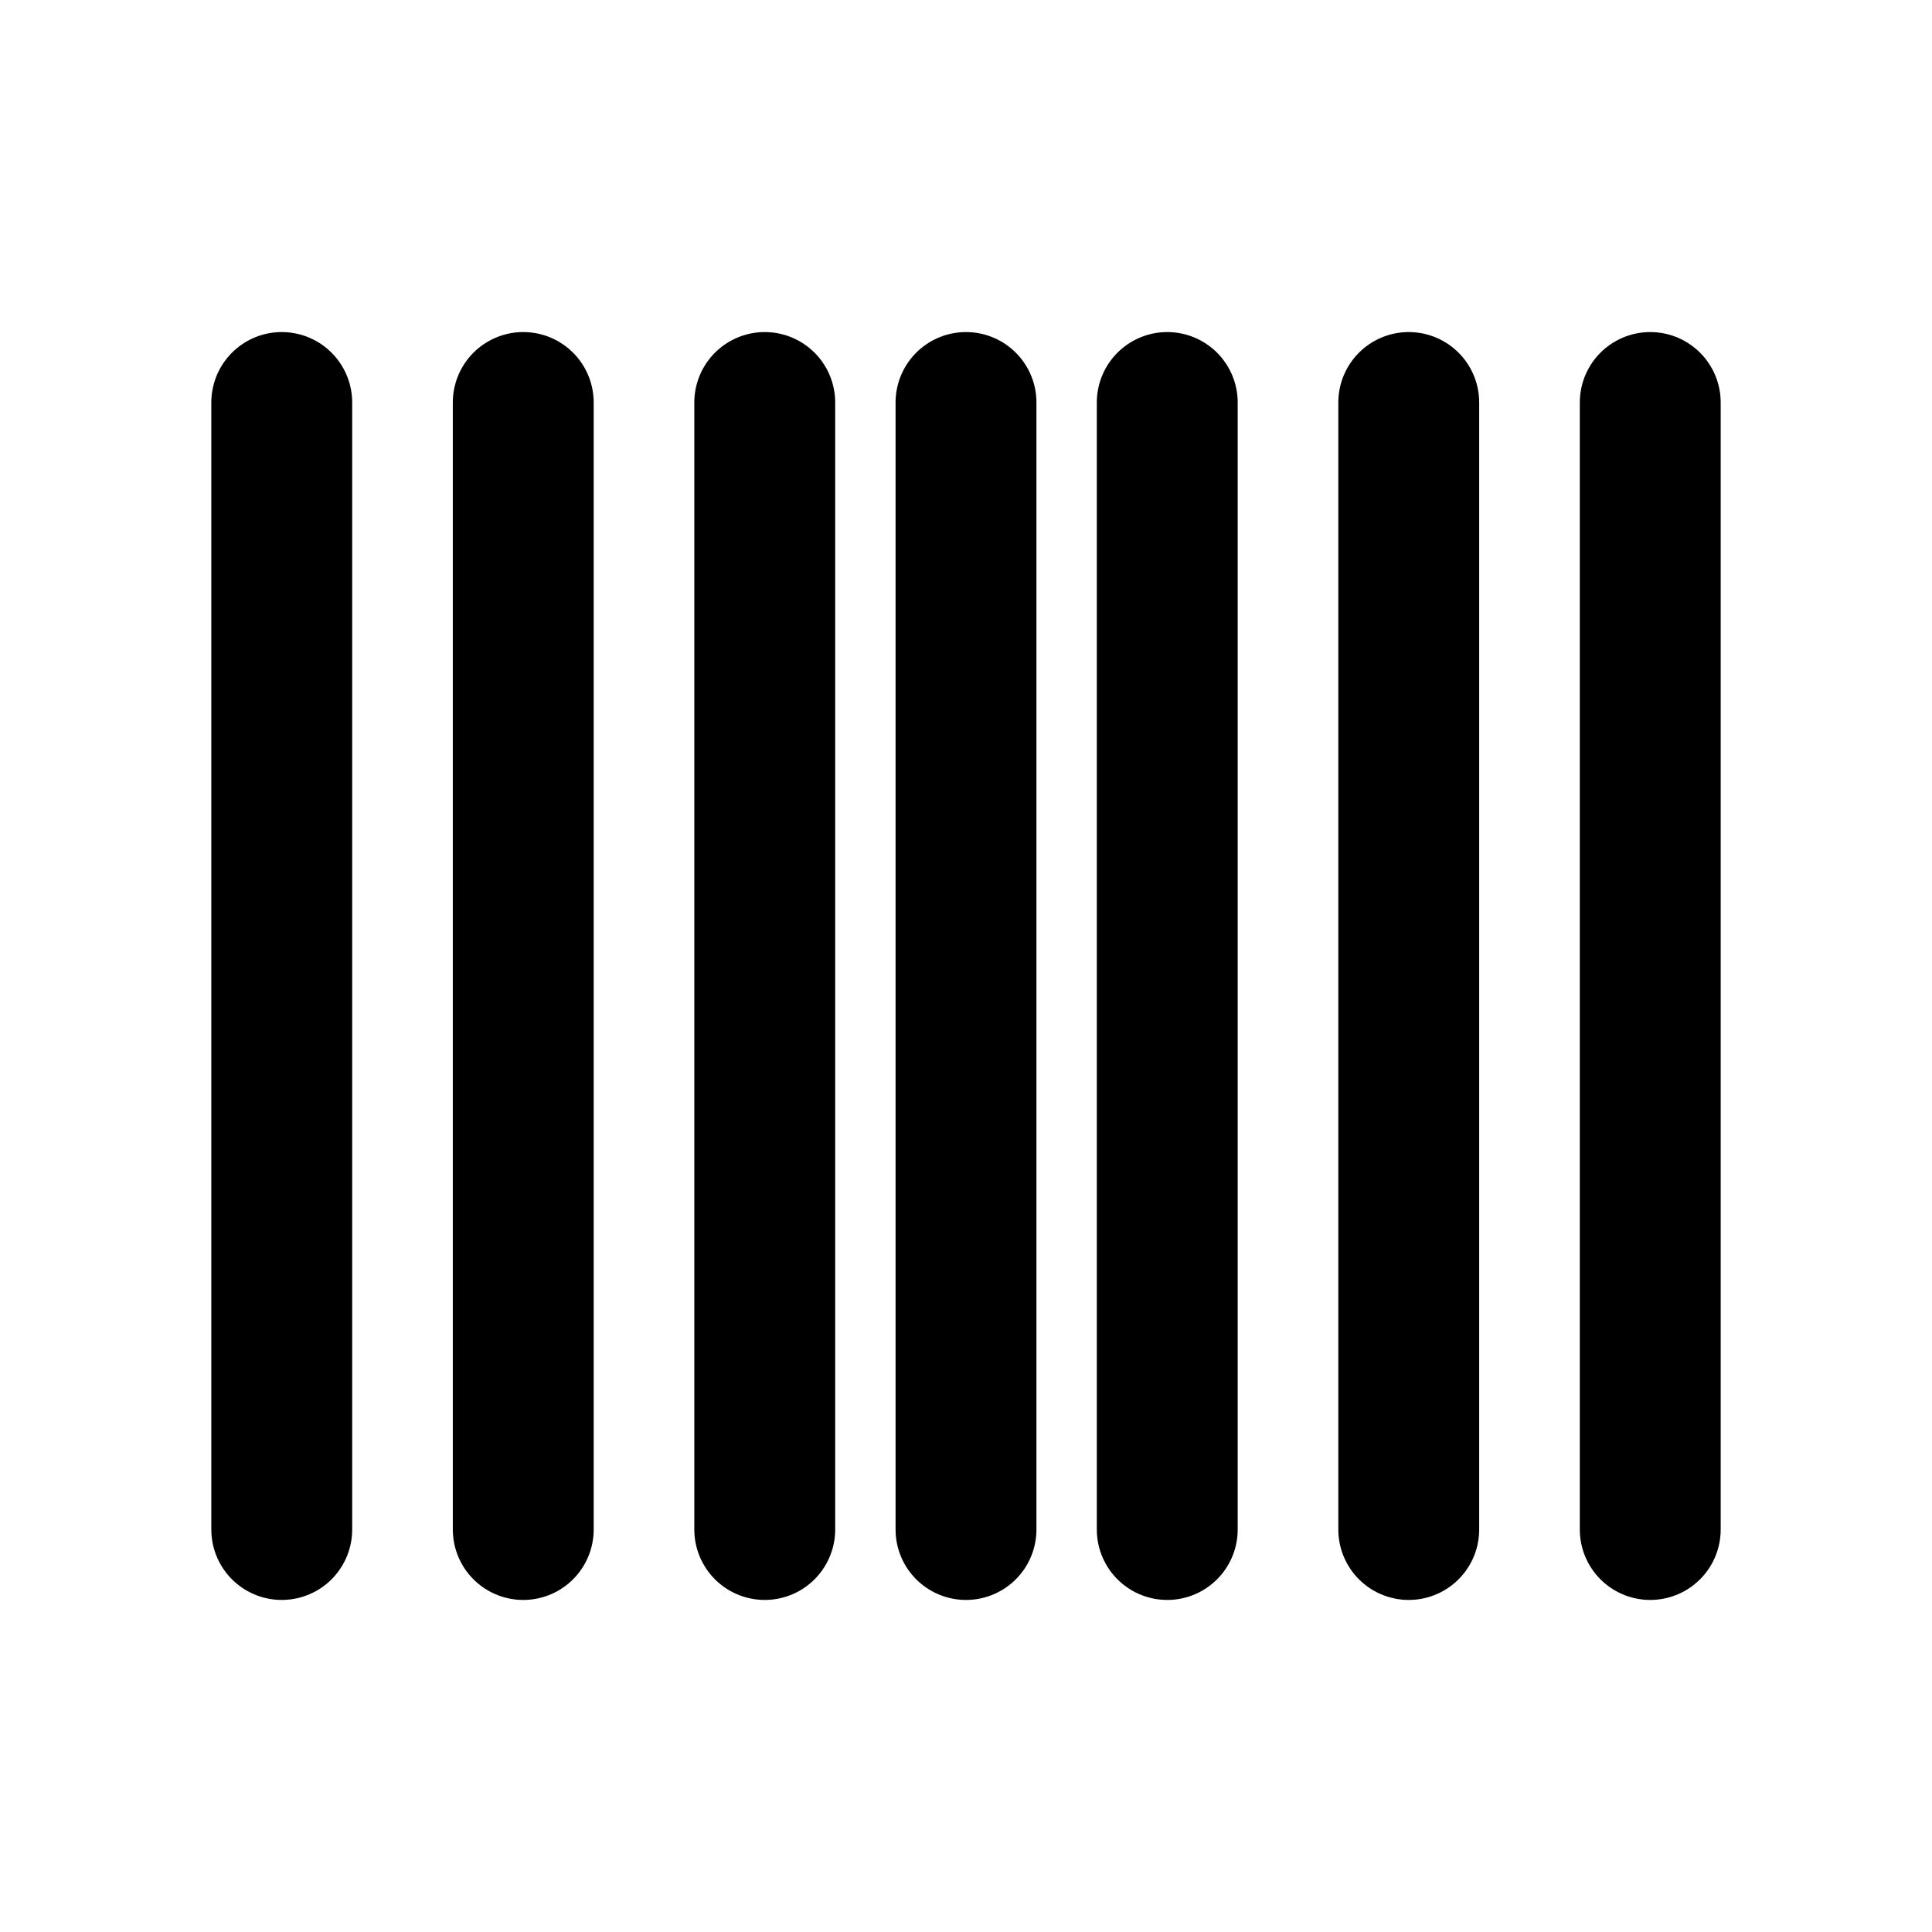
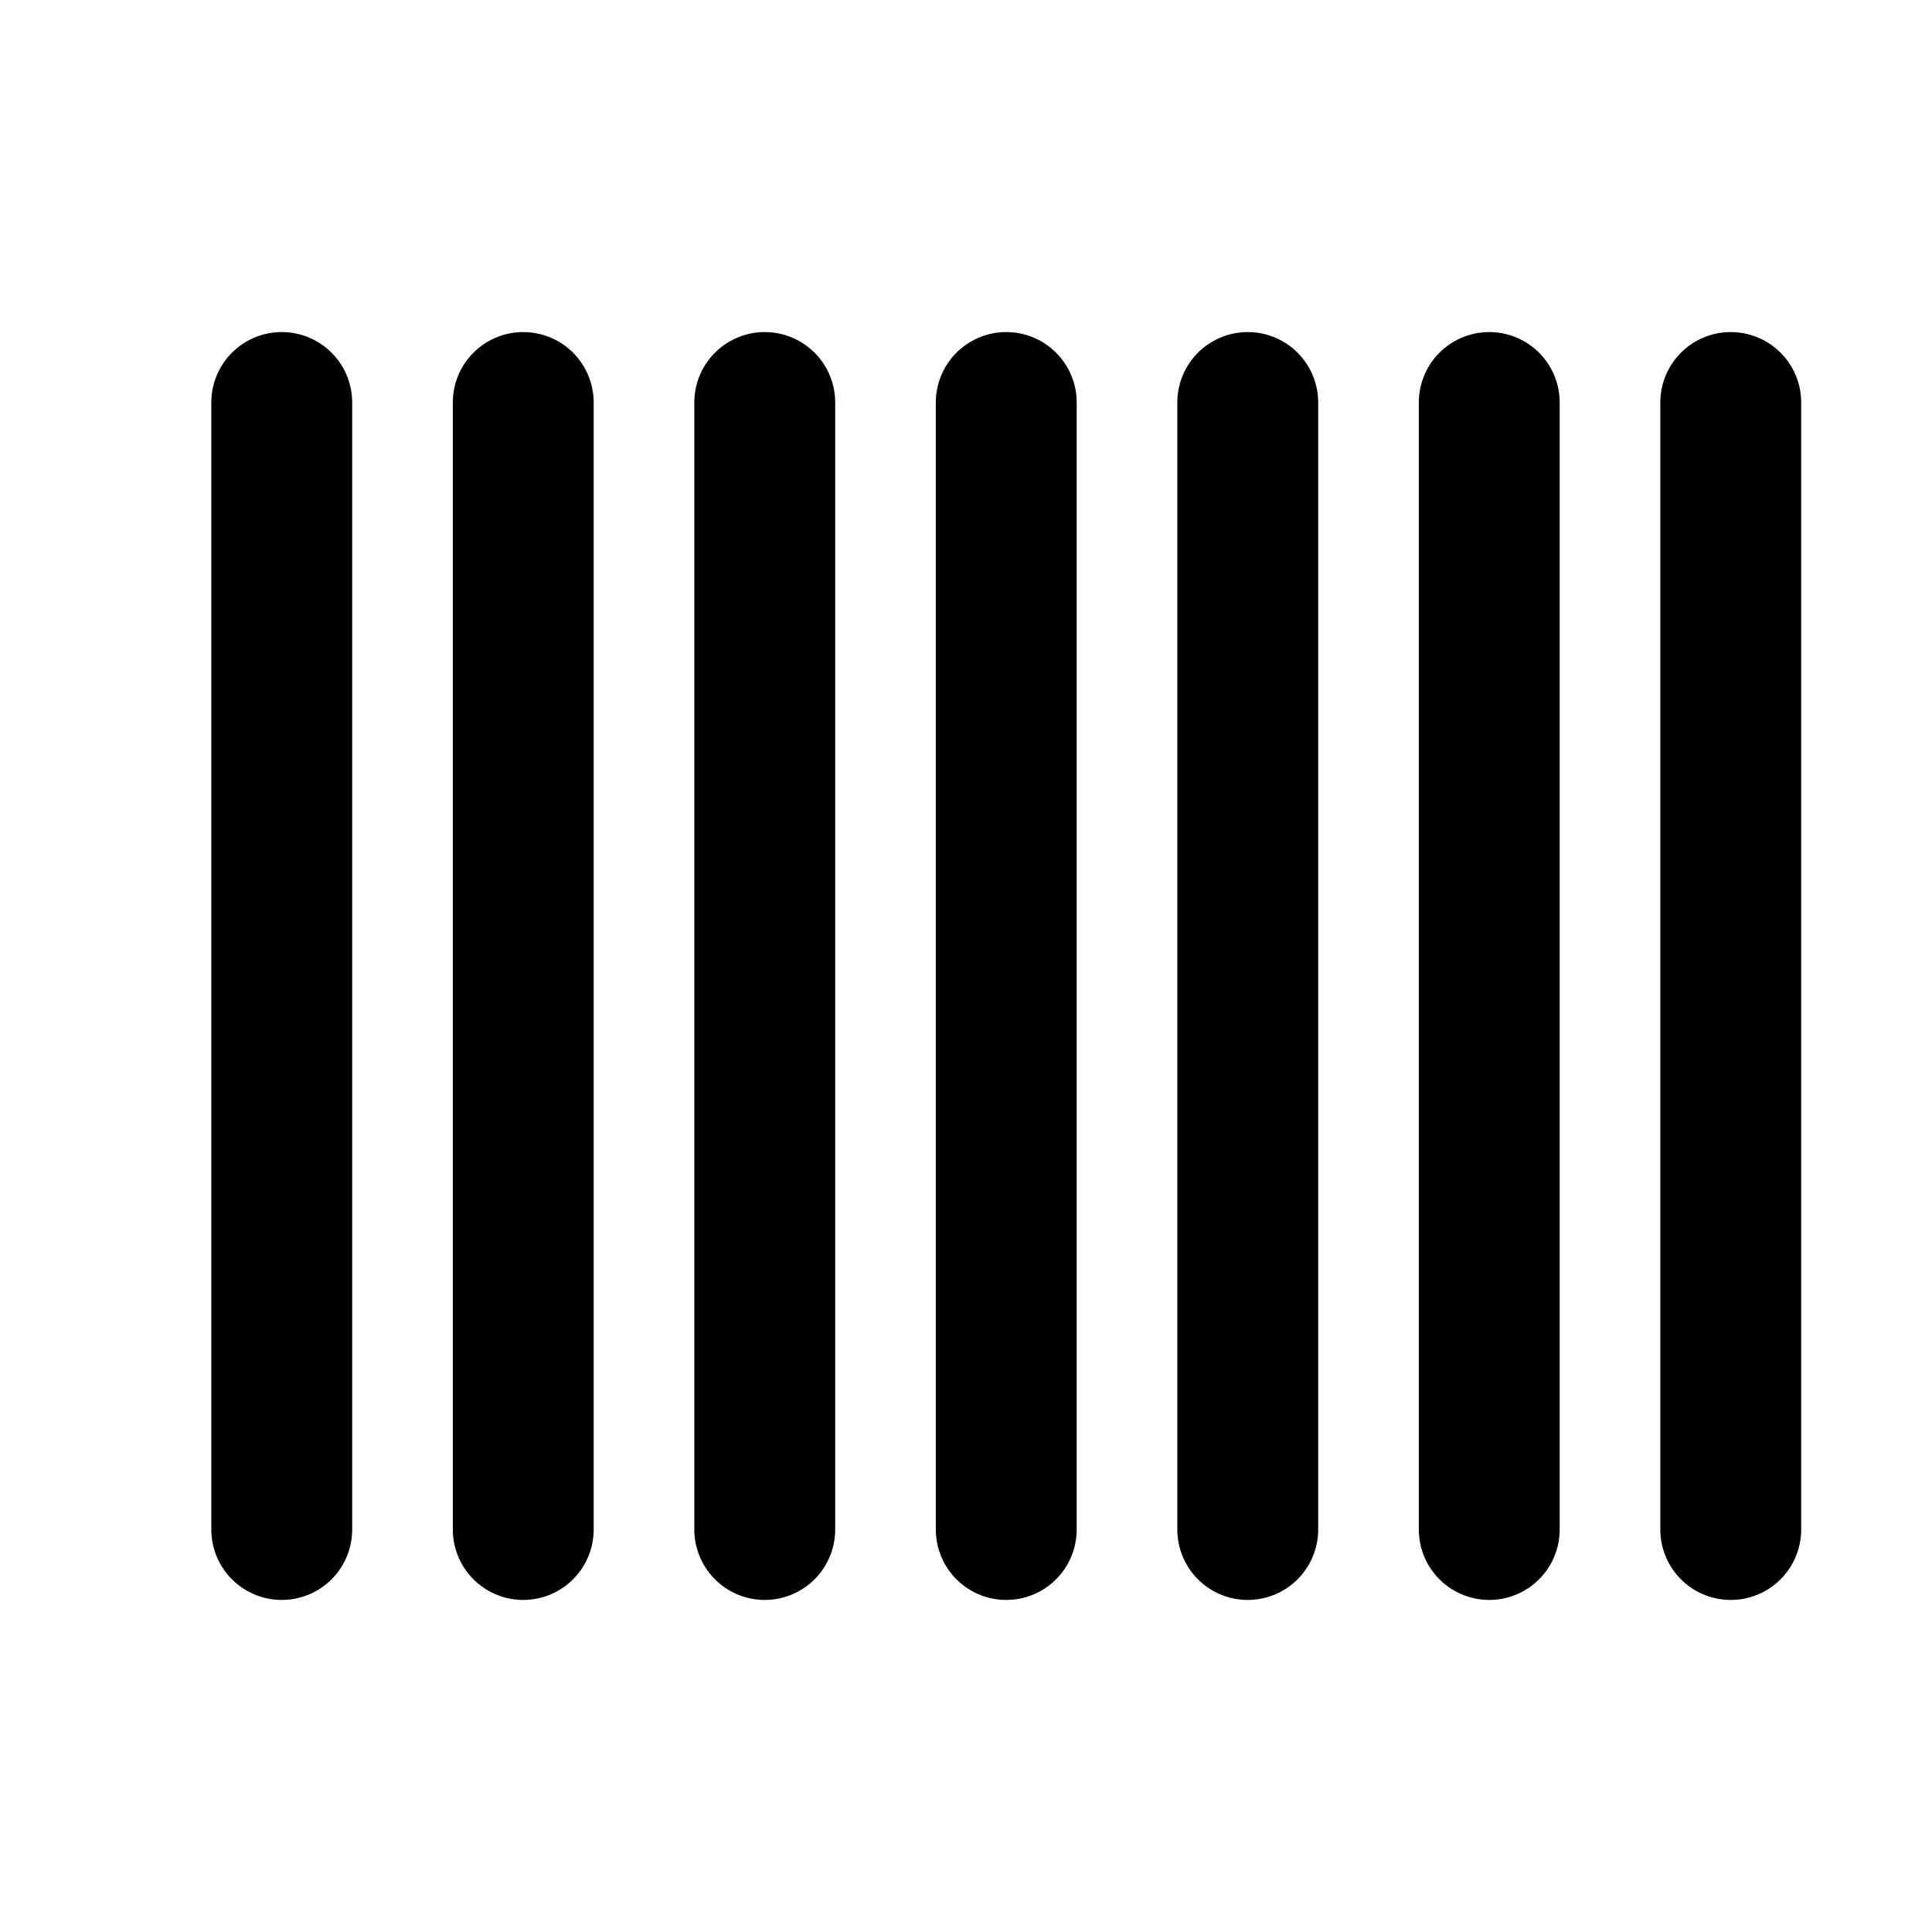
<svg xmlns="http://www.w3.org/2000/svg" viewBox="0 0 24 24" fill="none" stroke="currentColor" stroke-width="1.75" stroke-linecap="round" stroke-linejoin="round">
-   <path d="M3.5 5v14M6.5 5v14M9.5 5v14M12 5v14M14.5 5v14M17.5 5v14M20.5 5v14" />
+   <path d="M3.5 5v14M6.5 5v14M9.5 5v14M12.5 5v14M15.5 5v14M18.5 5v14M21.5 5v14" />
</svg>
